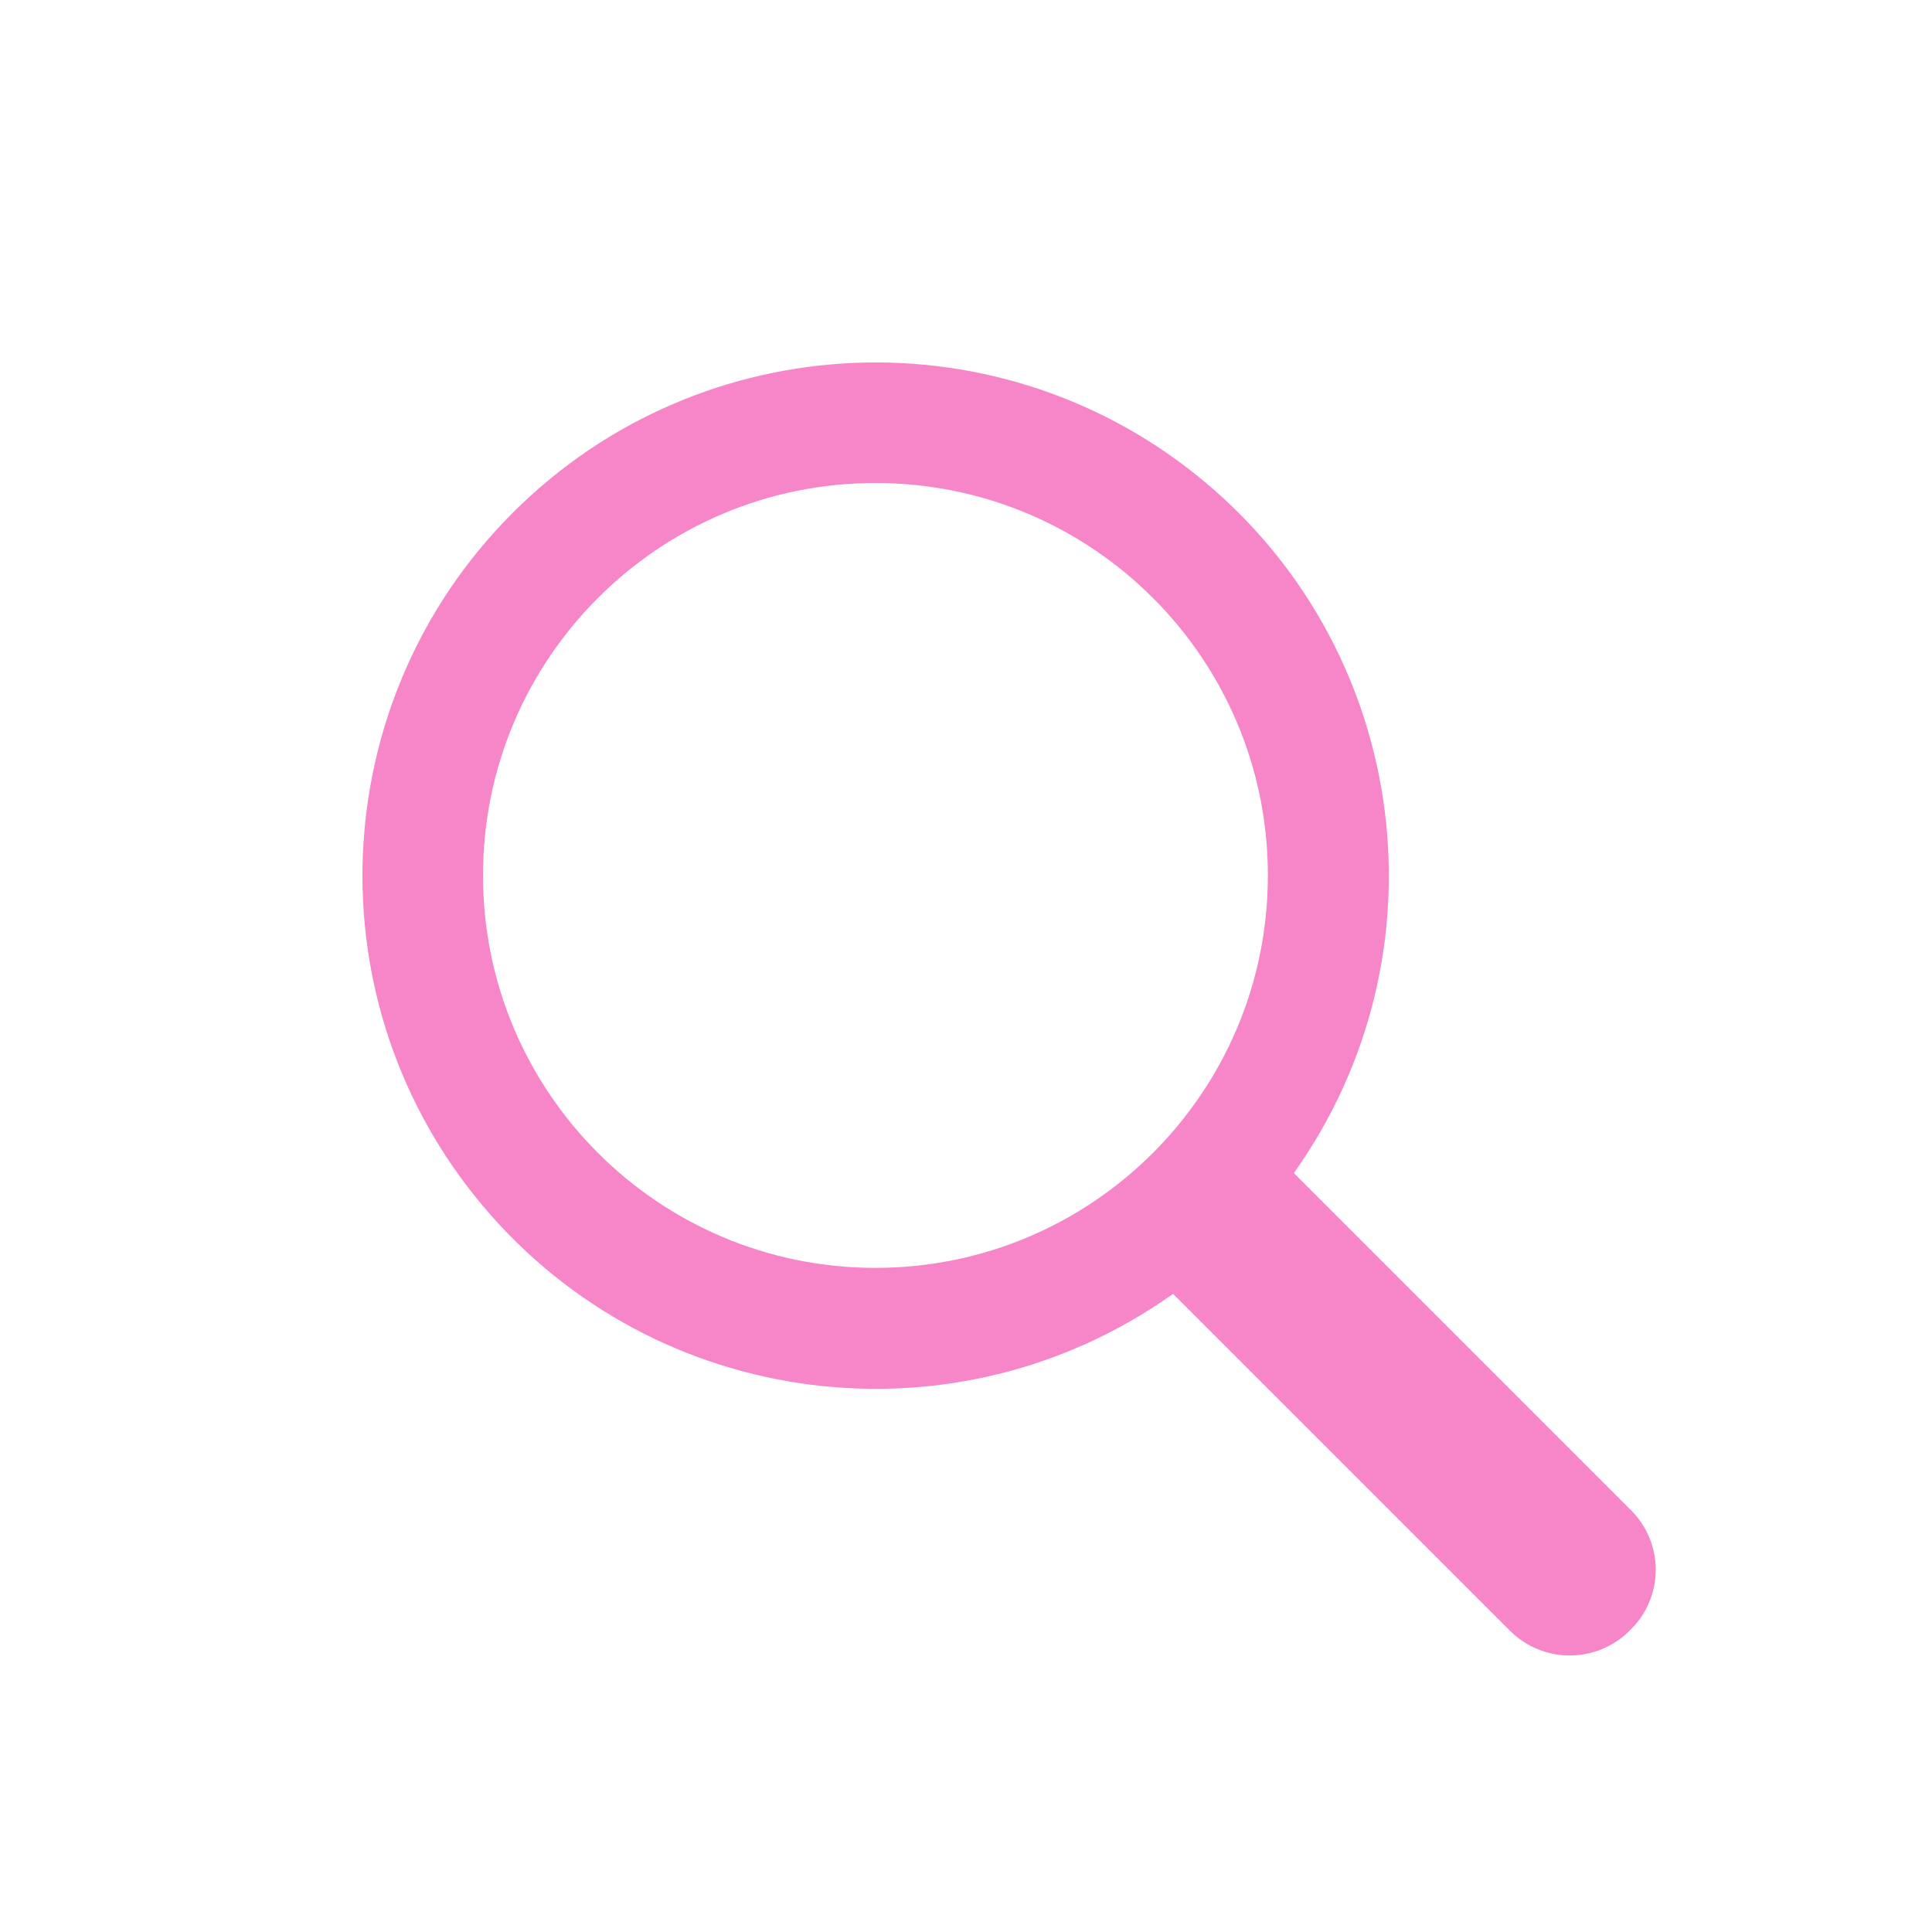
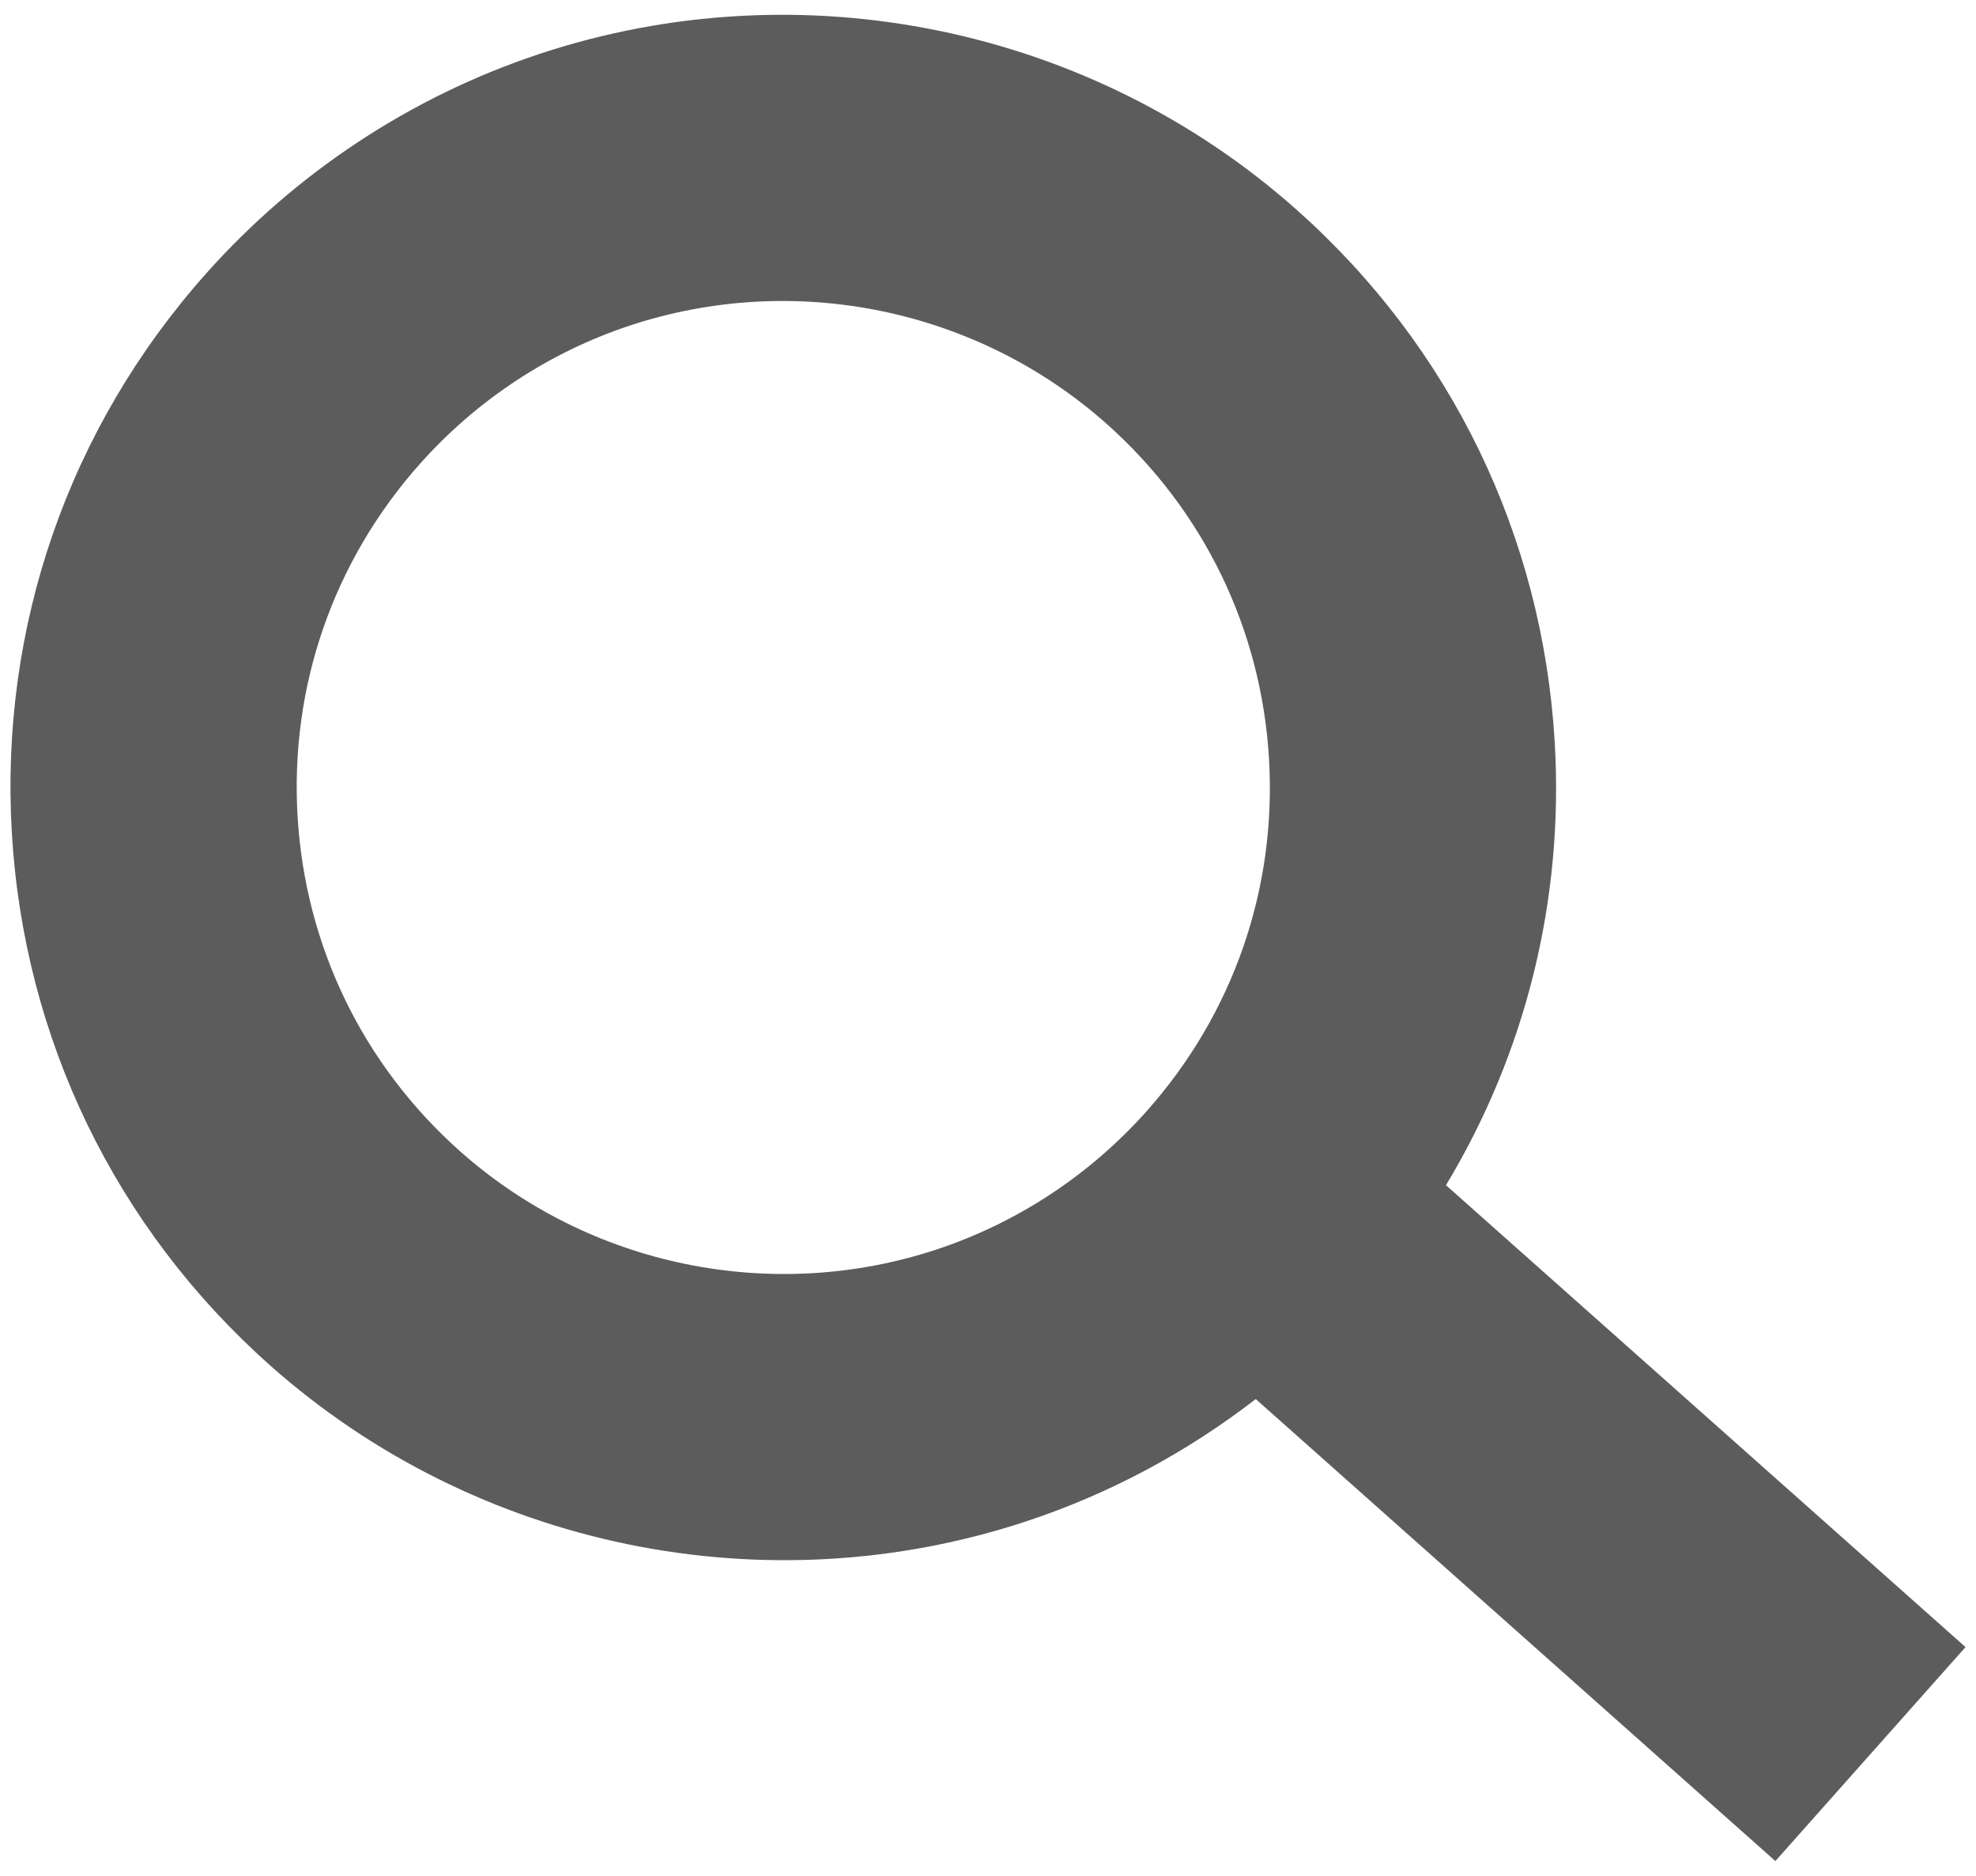
- <svg xmlns="http://www.w3.org/2000/svg" id="Laag_1" data-name="Laag 1" viewBox="0 0 32 32">
-   <defs>
-     <style>.cls-1{fill:#f686c8;}</style>
-   </defs>
-   <g id="Page-1">
-     <g id="icon-111-search">
-       <path id="search" class="cls-1" d="M19.43,21.43a8.5,8.5,0,1,1,2-2L27,25a1.39,1.39,0,0,1,0,2l0,0a1.4,1.4,0,0,1-2,0l-5.58-5.58ZM14.5,21A6.5,6.5,0,1,0,8,14.5,6.5,6.5,0,0,0,14.5,21Z" />
-     </g>
-   </g>
+ <svg xmlns="http://www.w3.org/2000/svg" version="1.1" id="Capa_1" x="0px" y="0px" width="172px" height="163.25px" viewBox="-53.75 0 172 163.25" enable-background="new -53.75 0 172 163.25" xml:space="preserve">
+   <path opacity="0.8" fill="#333333" d="M-30.259,118.808c17.909,15.919,43.174,21.114,65.935,13.557  c7.186-2.386,13.906-5.99,19.88-10.609l45.231,40.206l16.551-18.62l-45.224-40.199c6.944-11.518,10.272-24.842,9.465-38.56  c-1.055-17.936-9.032-34.387-22.461-46.325C41.211,2.339,15.946-2.856-6.815,4.701c-11.149,3.701-21.187,10.321-29.029,19.143  c-11.937,13.429-17.93,30.703-16.875,48.639C-51.664,90.42-43.688,106.872-30.259,118.808z M-27.849,71.021  c-0.664-11.293,3.11-22.169,10.625-30.625c4.941-5.558,11.254-9.725,18.259-12.05c14.341-4.761,30.256-1.491,41.534,8.533  c8.455,7.516,13.478,17.875,14.142,29.168c0.664,11.293-3.109,22.169-10.625,30.624c-4.94,5.558-11.254,9.725-18.259,12.05  c-14.342,4.761-30.257,1.492-41.534-8.533C-22.162,92.672-27.185,82.314-27.849,71.021z" />
</svg>
